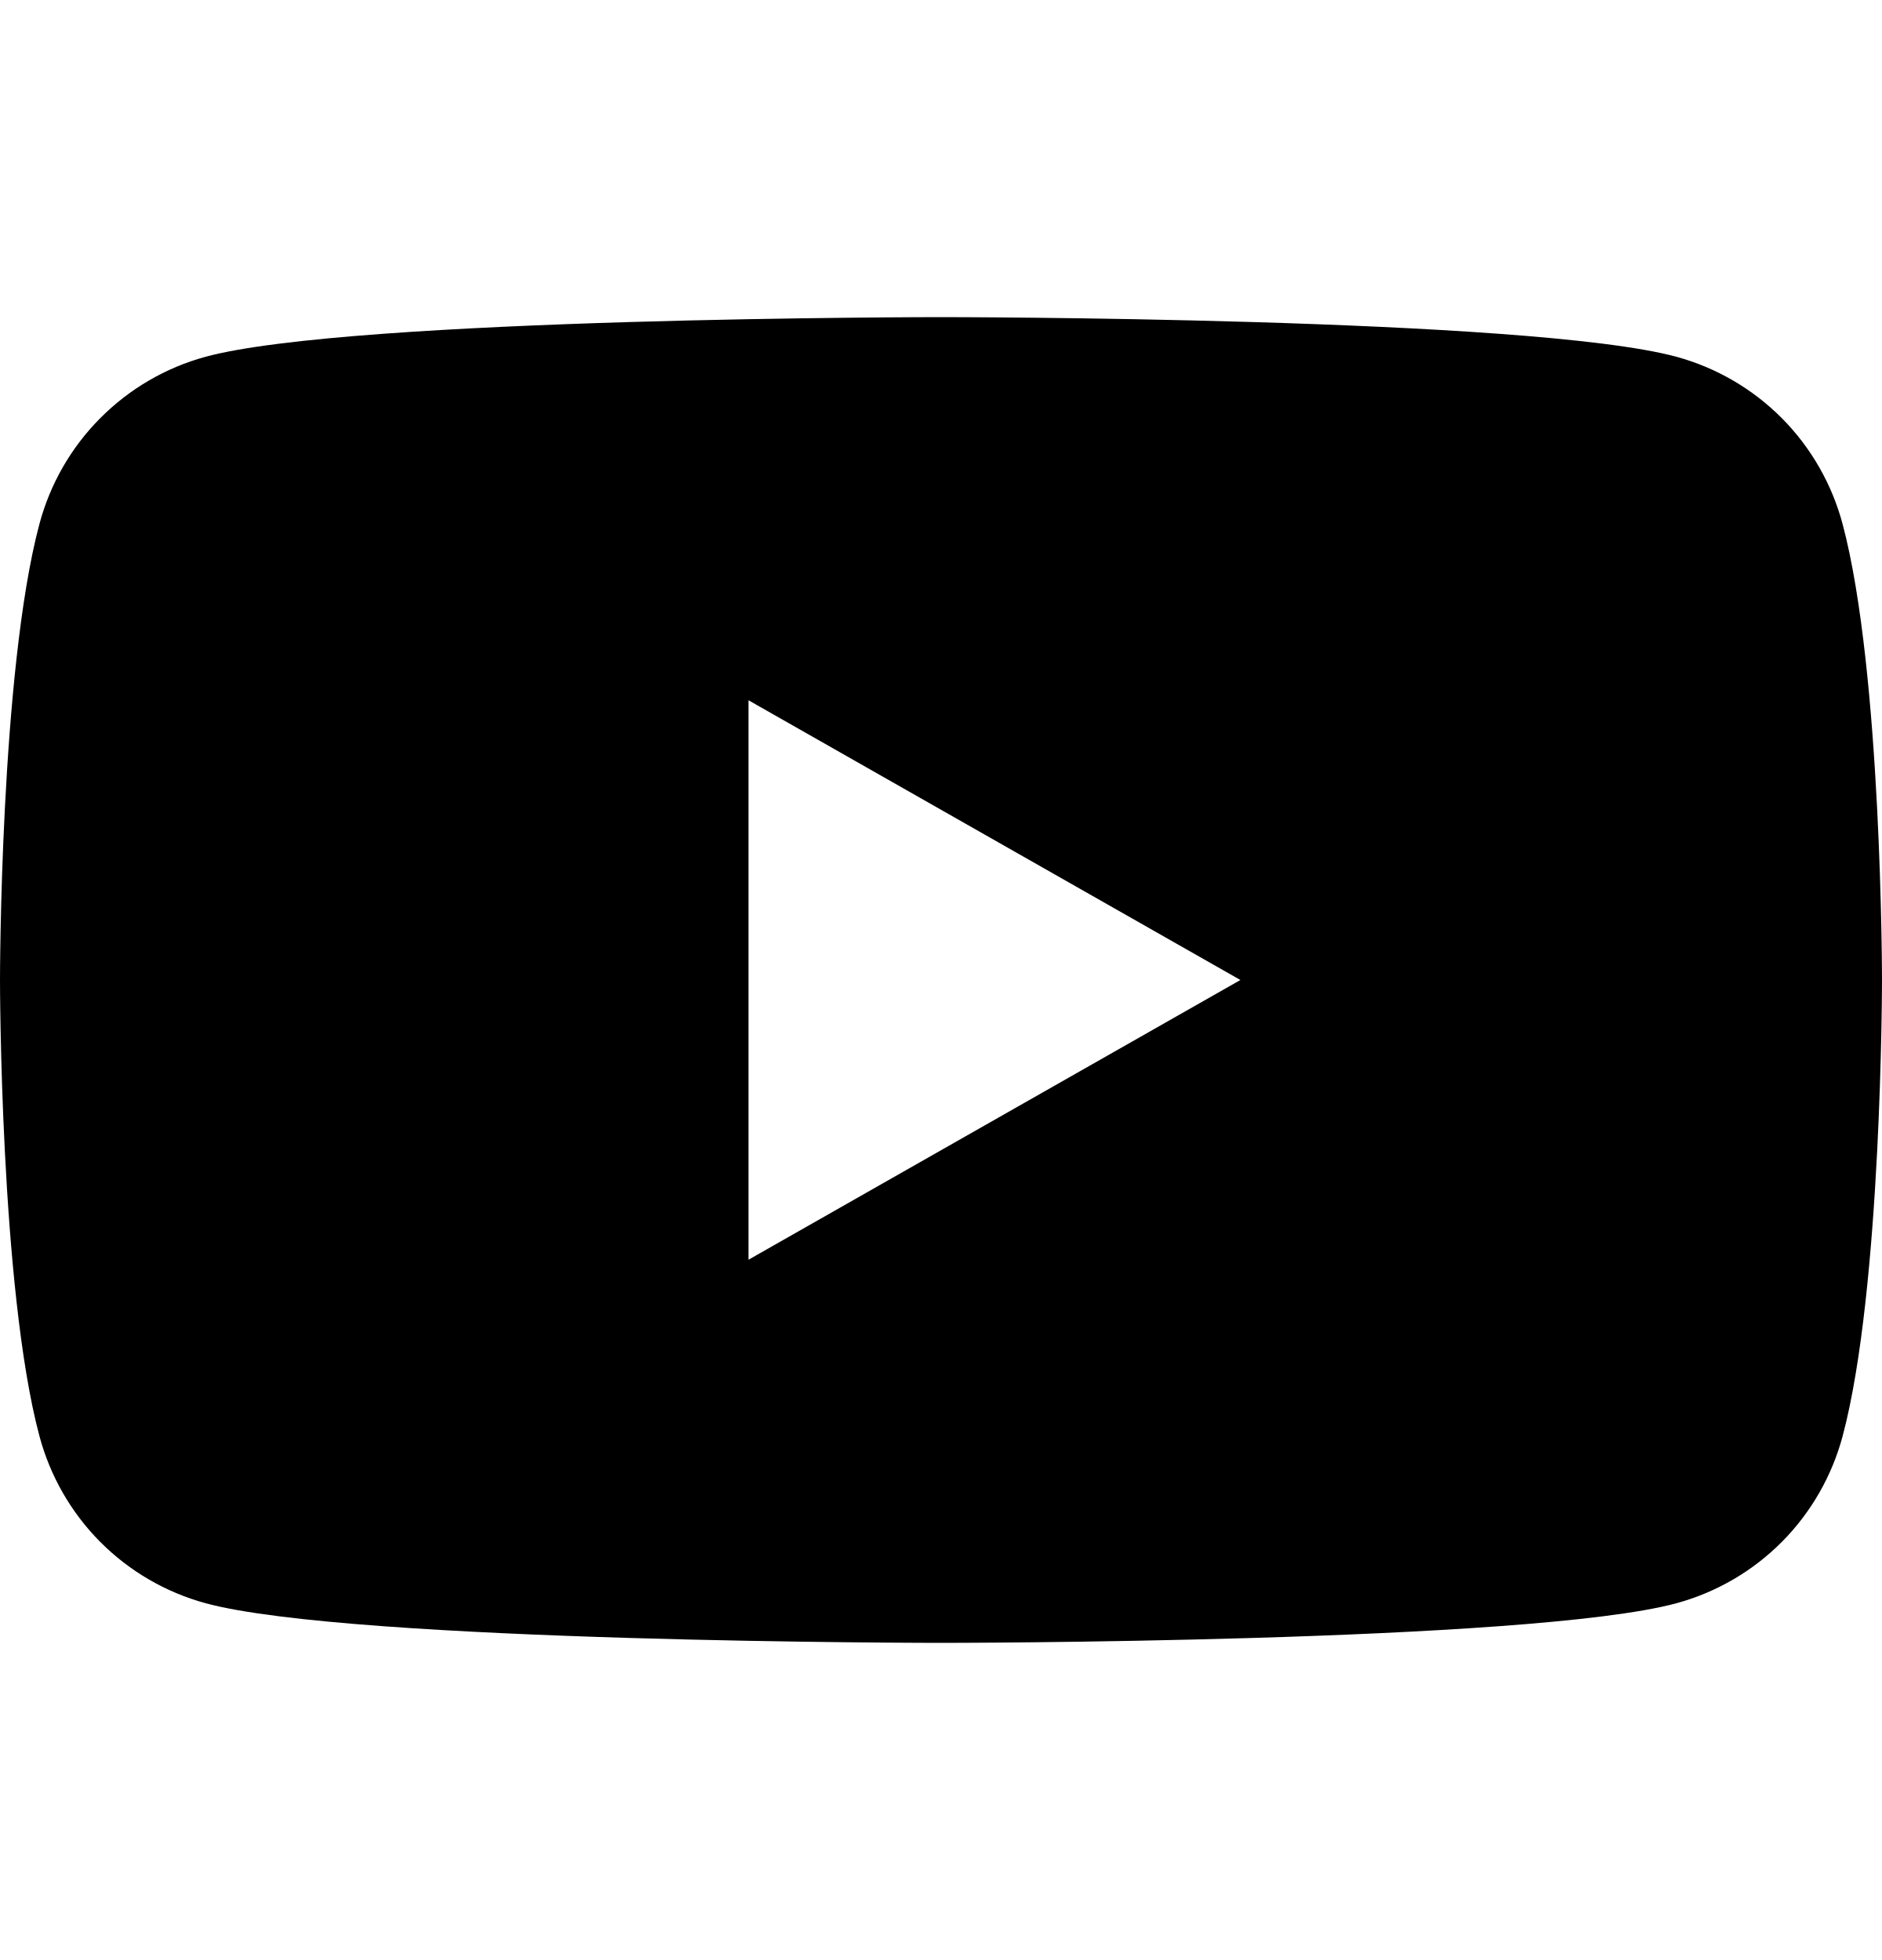
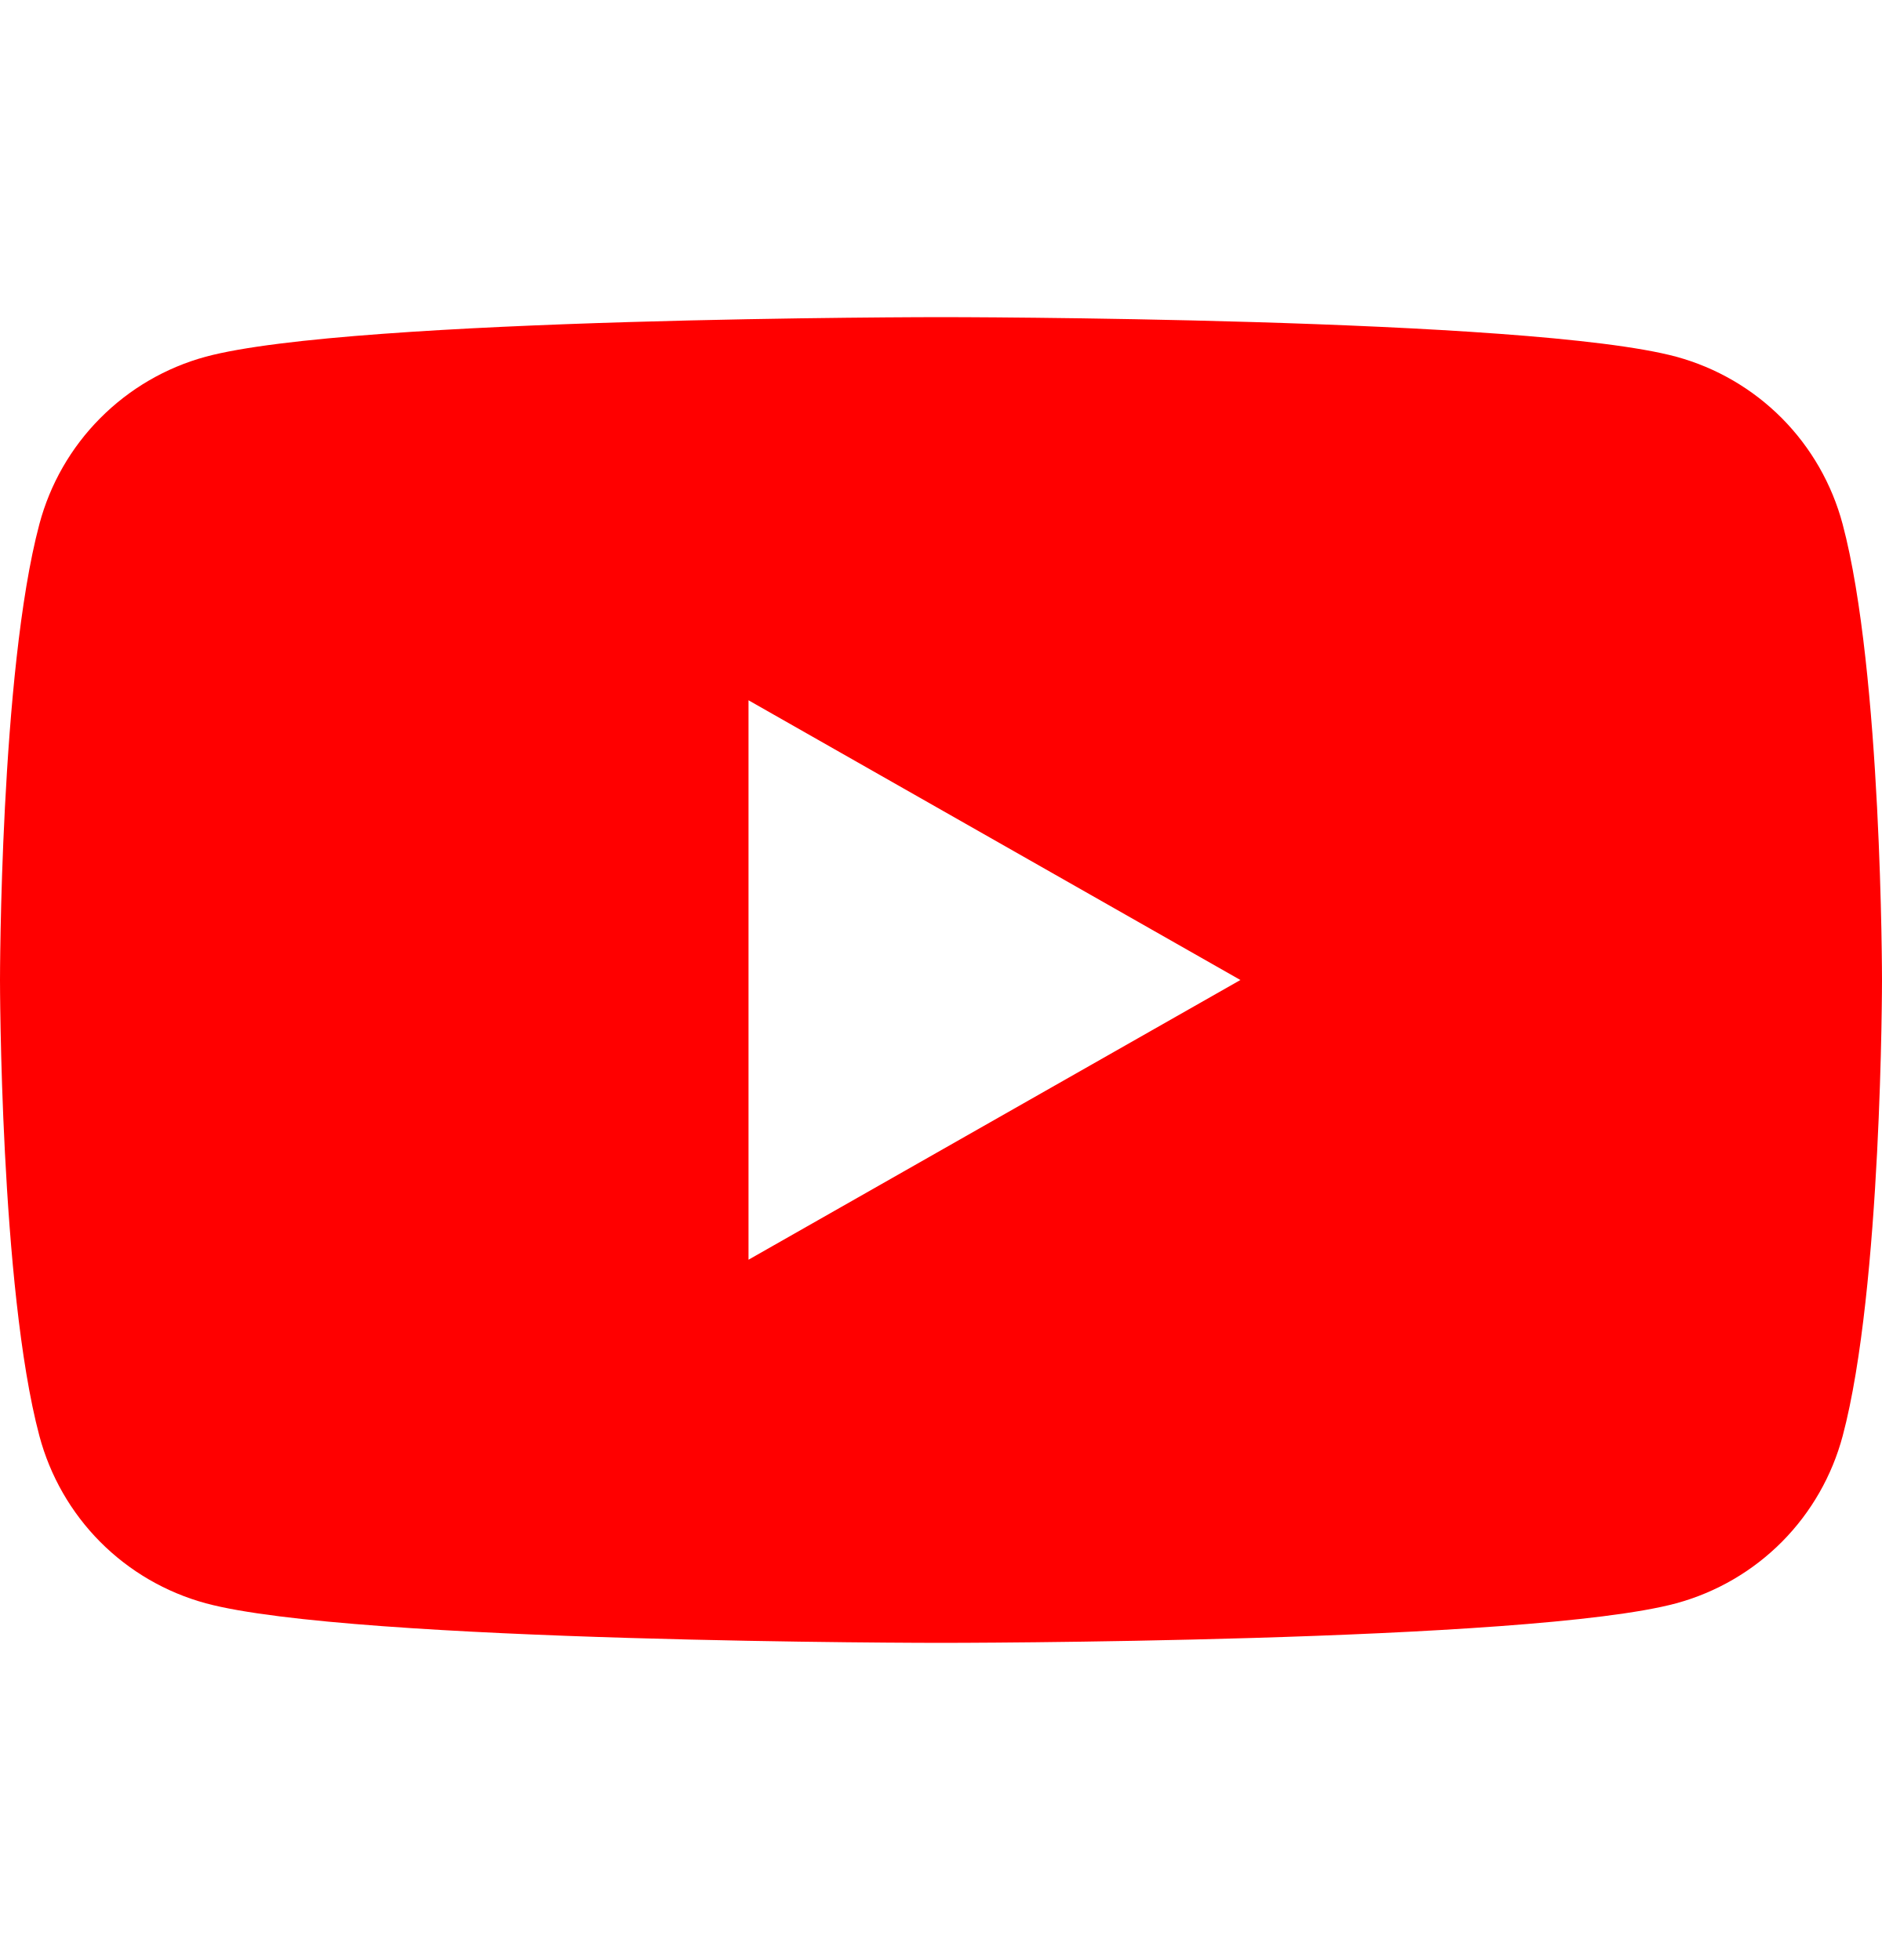
<svg xmlns="http://www.w3.org/2000/svg" width="24" height="25" viewBox="0 0 24 25" fill="none">
-   <path d="M23.498 6.686C23.362 6.175 23.095 5.709 22.723 5.334C22.35 4.959 21.886 4.689 21.376 4.55C19.505 4.045 12 4.045 12 4.045C12 4.045 4.495 4.045 2.623 4.55C2.113 4.689 1.649 4.96 1.277 5.335C0.905 5.709 0.638 6.175 0.502 6.686C0 8.57 0 12.5 0 12.5C0 12.5 0 16.43 0.502 18.314C0.638 18.825 0.905 19.291 1.277 19.666C1.65 20.041 2.114 20.311 2.624 20.45C4.495 20.955 12 20.955 12 20.955C12 20.955 19.505 20.955 21.377 20.45C21.887 20.311 22.351 20.041 22.724 19.666C23.096 19.291 23.363 18.825 23.499 18.314C24 16.43 24 12.5 24 12.5C24 12.5 24 8.57 23.498 6.686ZM9.545 16.068V8.932L15.818 12.5L9.545 16.068Z" fill="currentColor" />
+   <path d="M23.498 6.686C23.362 6.175 23.095 5.709 22.723 5.334C22.35 4.959 21.886 4.689 21.376 4.55C19.505 4.045 12 4.045 12 4.045C12 4.045 4.495 4.045 2.623 4.55C2.113 4.689 1.649 4.96 1.277 5.335C0.905 5.709 0.638 6.175 0.502 6.686C0 8.57 0 12.5 0 12.5C0 12.5 0 16.43 0.502 18.314C0.638 18.825 0.905 19.291 1.277 19.666C1.65 20.041 2.114 20.311 2.624 20.45C4.495 20.955 12 20.955 12 20.955C12 20.955 19.505 20.955 21.377 20.45C21.887 20.311 22.351 20.041 22.724 19.666C23.096 19.291 23.363 18.825 23.499 18.314C24 16.43 24 12.5 24 12.5C24 12.5 24 8.57 23.498 6.686ZM9.545 16.068V8.932L15.818 12.5L9.545 16.068Z" fill="red" />
</svg>
